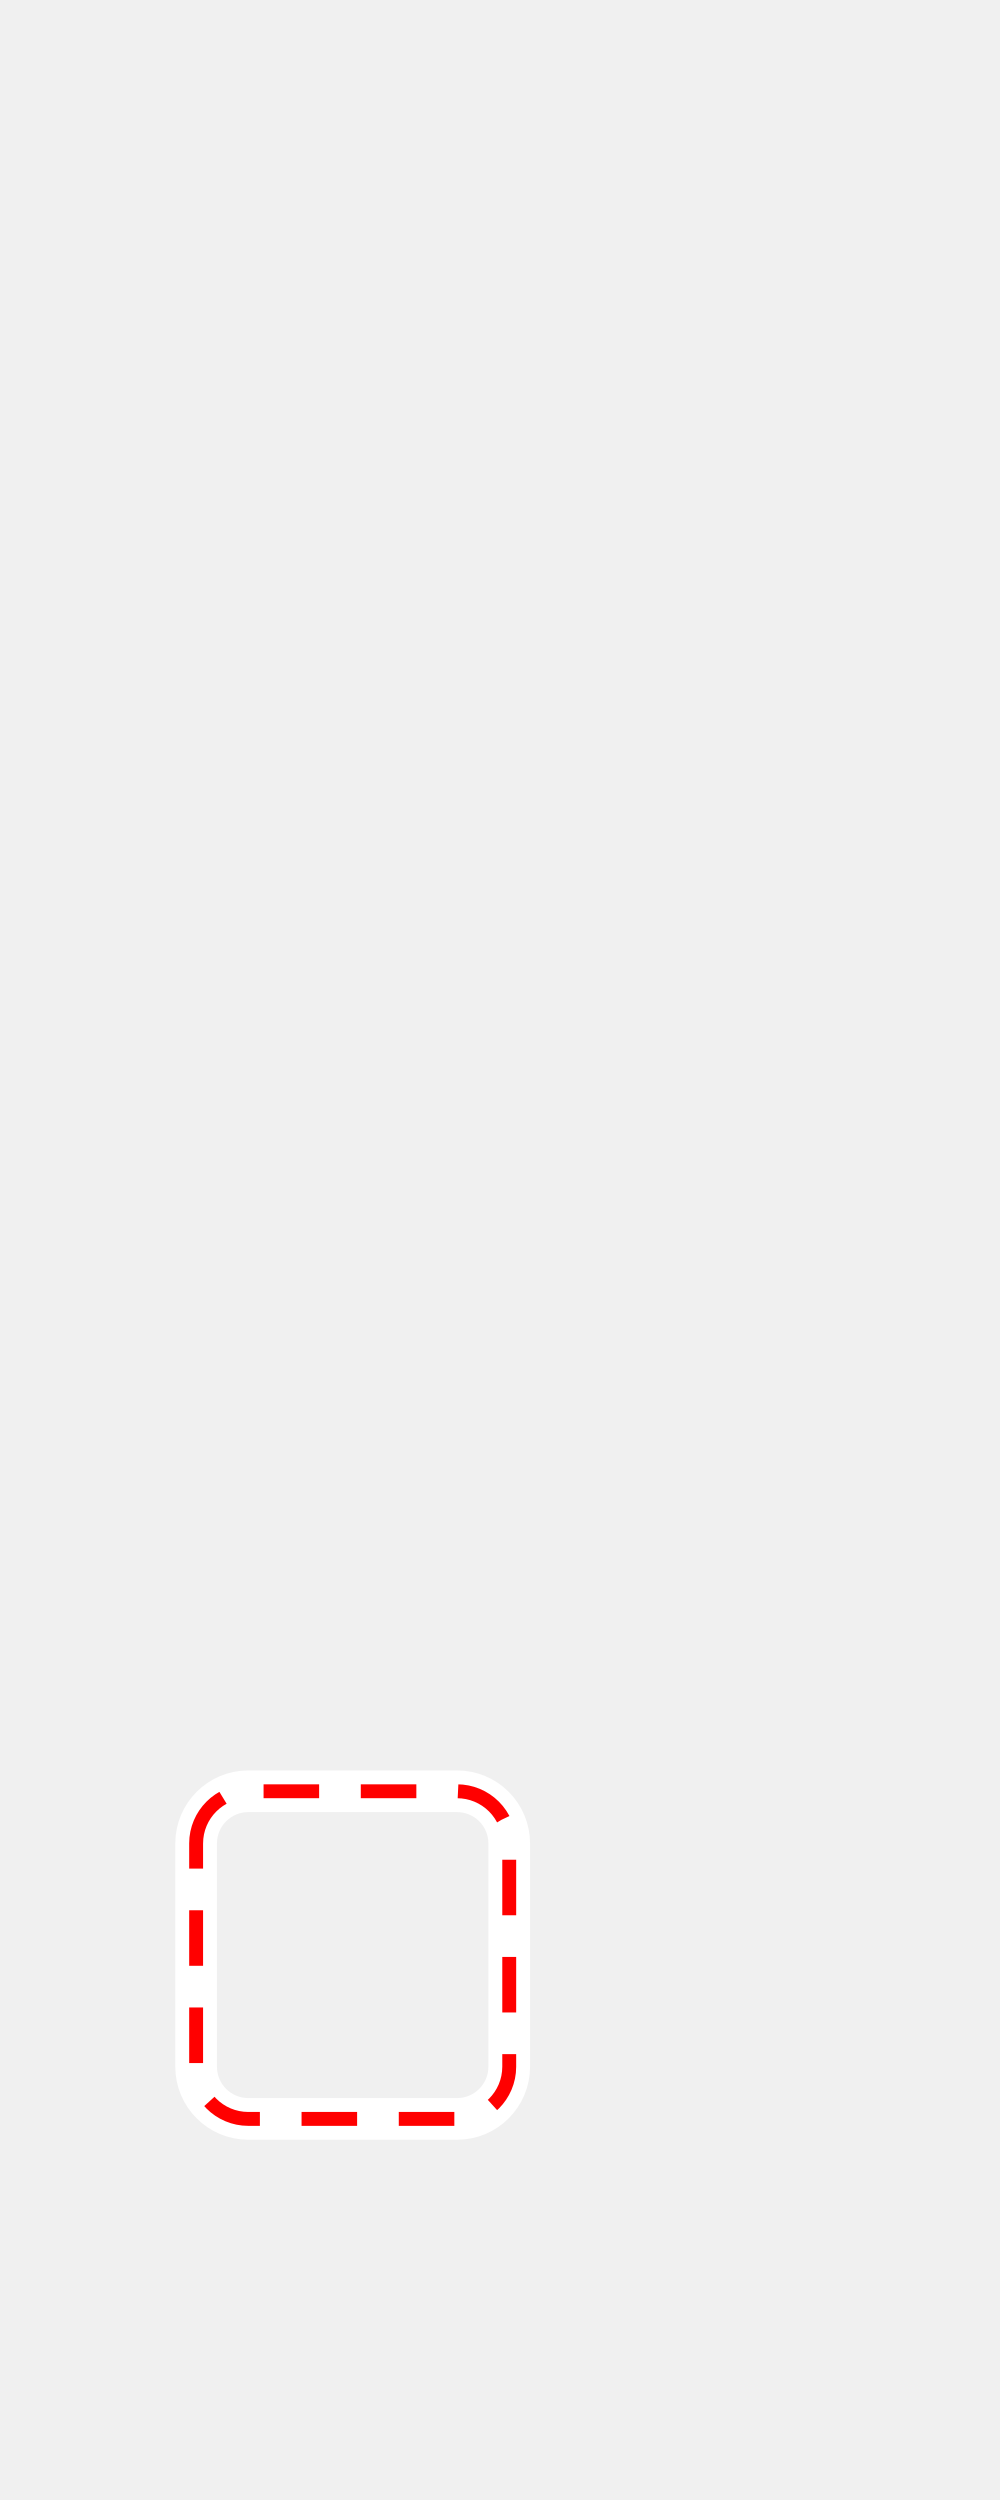
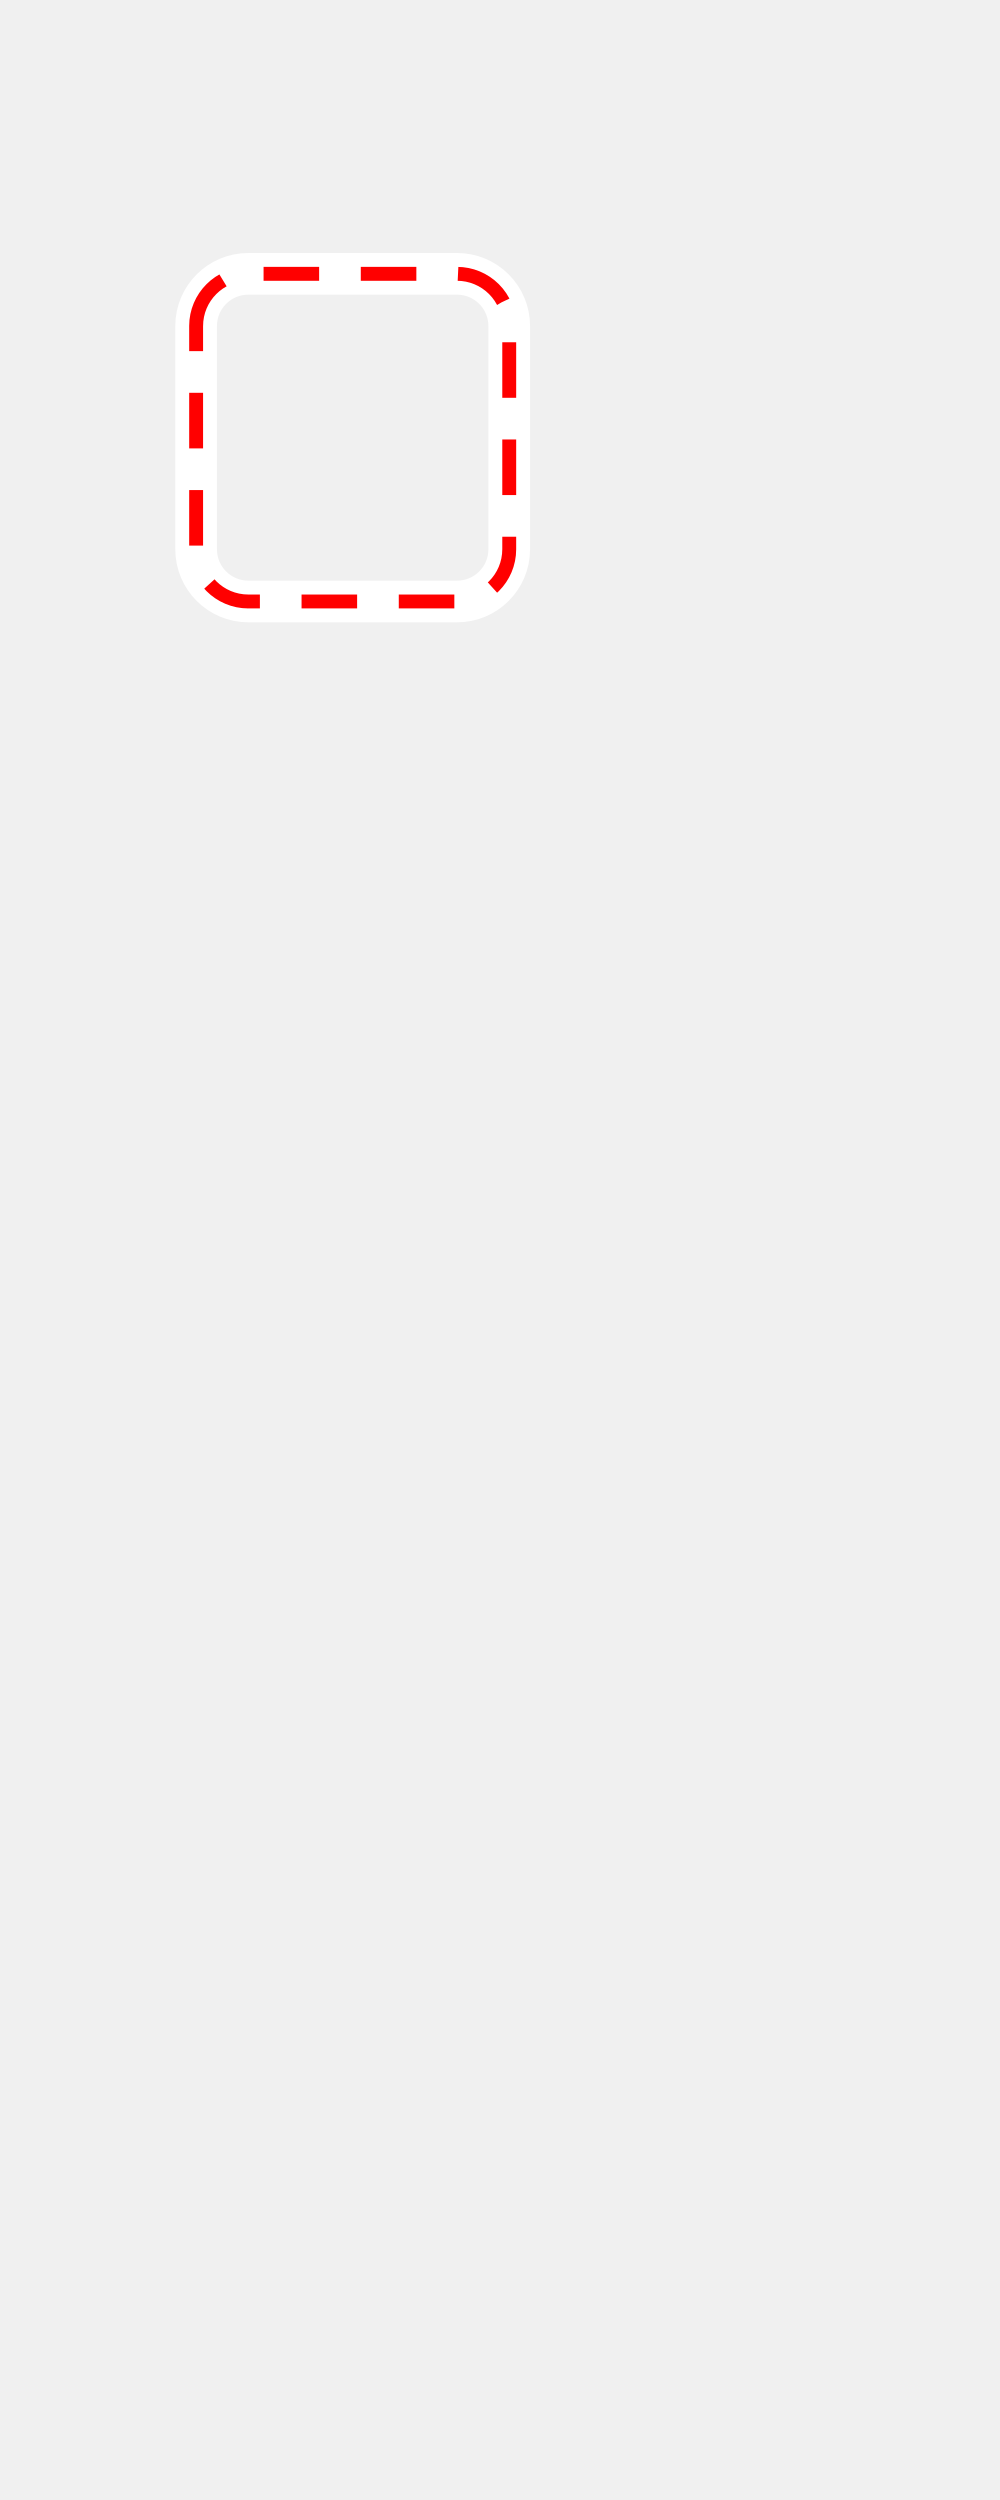
<svg xmlns="http://www.w3.org/2000/svg" version="1.1" viewBox="0.0 0.0 288.0 720.0" fill="none" stroke="none" stroke-linecap="square" stroke-miterlimit="10">
  <clipPath id="p.0">
    <path d="m0 0l288.0 0l0 720.0l-288.0 0l0 -720.0z" clip-rule="nonzero" />
  </clipPath>
  <g clip-path="url(#p.0)">
    <path fill="#000000" fill-opacity="0.0" d="m0 0l288.0 0l0 720.0l-288.0 0z" fill-rule="evenodd" />
-     <path fill="#000000" fill-opacity="0.0" d="m56.484 530.913l0 0c0 -8.3 6.729 -15.029 15.029 -15.029l60.115 0l0 0c3.986 0 7.809 1.583 10.627 4.402c2.819 2.818 4.402 6.641 4.402 10.627l0 64.304c0 8.3 -6.729 15.029 -15.029 15.029l-60.115 0l0 0c-8.3 0 -15.029 -6.729 -15.029 -15.029z" fill-rule="evenodd" />
-     <path stroke="#ffffff" stroke-width="12.0" stroke-linejoin="round" stroke-linecap="butt" d="m56.484 530.913l0 0c0 -8.3 6.729 -15.029 15.029 -15.029l60.115 0l0 0c3.986 0 7.809 1.583 10.627 4.402c2.819 2.818 4.402 6.641 4.402 10.627l0 64.304c0 8.3 -6.729 15.029 -15.029 15.029l-60.115 0l0 0c-8.3 0 -15.029 -6.729 -15.029 -15.029z" fill-rule="evenodd" />
-     <path fill="#000000" fill-opacity="0.0" d="m56.484 530.913l0 0c0 -8.3 6.729 -15.029 15.029 -15.029l60.115 0l0 0c3.986 0 7.809 1.583 10.627 4.402c2.819 2.818 4.402 6.641 4.402 10.627l0 64.304c0 8.3 -6.729 15.029 -15.029 15.029l-60.115 0l0 0c-8.3 0 -15.029 -6.729 -15.029 -15.029z" fill-rule="evenodd" />
-     <path stroke="#ff0000" stroke-width="4.0" stroke-linejoin="round" stroke-linecap="butt" stroke-dasharray="16.0,12.0" d="m56.484 530.913l0 0c0 -8.3 6.729 -15.029 15.029 -15.029l60.115 0l0 0c3.986 0 7.809 1.583 10.627 4.402c2.819 2.818 4.402 6.641 4.402 10.627l0 64.304c0 8.3 -6.729 15.029 -15.029 15.029l-60.115 0l0 0c-8.3 0 -15.029 -6.729 -15.029 -15.029z" fill-rule="evenodd" />
+     <path fill="#000000" fill-opacity="0.0" d="m56.484 93.893l0 0c0 -8.3 6.729 -15.029 15.029 -15.029l60.115 0l0 0c3.986 0 7.809 1.583 10.627 4.402c2.819 2.819 4.402 6.641 4.402 10.627l0 64.304c0 8.3 -6.729 15.029 -15.029 15.029l-60.115 0l0 0c-8.3 0 -15.029 -6.729 -15.029 -15.029z" fill-rule="evenodd" />
+     <path stroke="#ffffff" stroke-width="12.0" stroke-linejoin="round" stroke-linecap="butt" d="m56.484 93.893l0 0c0 -8.3 6.729 -15.029 15.029 -15.029l60.115 0l0 0c3.986 0 7.809 1.583 10.627 4.402c2.819 2.819 4.402 6.641 4.402 10.627l0 64.304c0 8.3 -6.729 15.029 -15.029 15.029l-60.115 0l0 0c-8.3 0 -15.029 -6.729 -15.029 -15.029z" fill-rule="evenodd" />
+     <path fill="#000000" fill-opacity="0.0" d="m56.484 93.893l0 0c0 -8.3 6.729 -15.029 15.029 -15.029l60.115 0l0 0c3.986 0 7.809 1.583 10.627 4.402c2.819 2.819 4.402 6.641 4.402 10.627l0 64.304c0 8.3 -6.729 15.029 -15.029 15.029l-60.115 0l0 0c-8.3 0 -15.029 -6.729 -15.029 -15.029z" fill-rule="evenodd" />
+     <path stroke="#ff0000" stroke-width="4.0" stroke-linejoin="round" stroke-linecap="butt" stroke-dasharray="16.0,12.0" d="m56.484 93.893l0 0c0 -8.3 6.729 -15.029 15.029 -15.029l60.115 0l0 0c3.986 0 7.809 1.583 10.627 4.402c2.819 2.819 4.402 6.641 4.402 10.627l0 64.304c0 8.3 -6.729 15.029 -15.029 15.029l-60.115 0l0 0c-8.3 0 -15.029 -6.729 -15.029 -15.029z" fill-rule="evenodd" />
  </g>
</svg>
